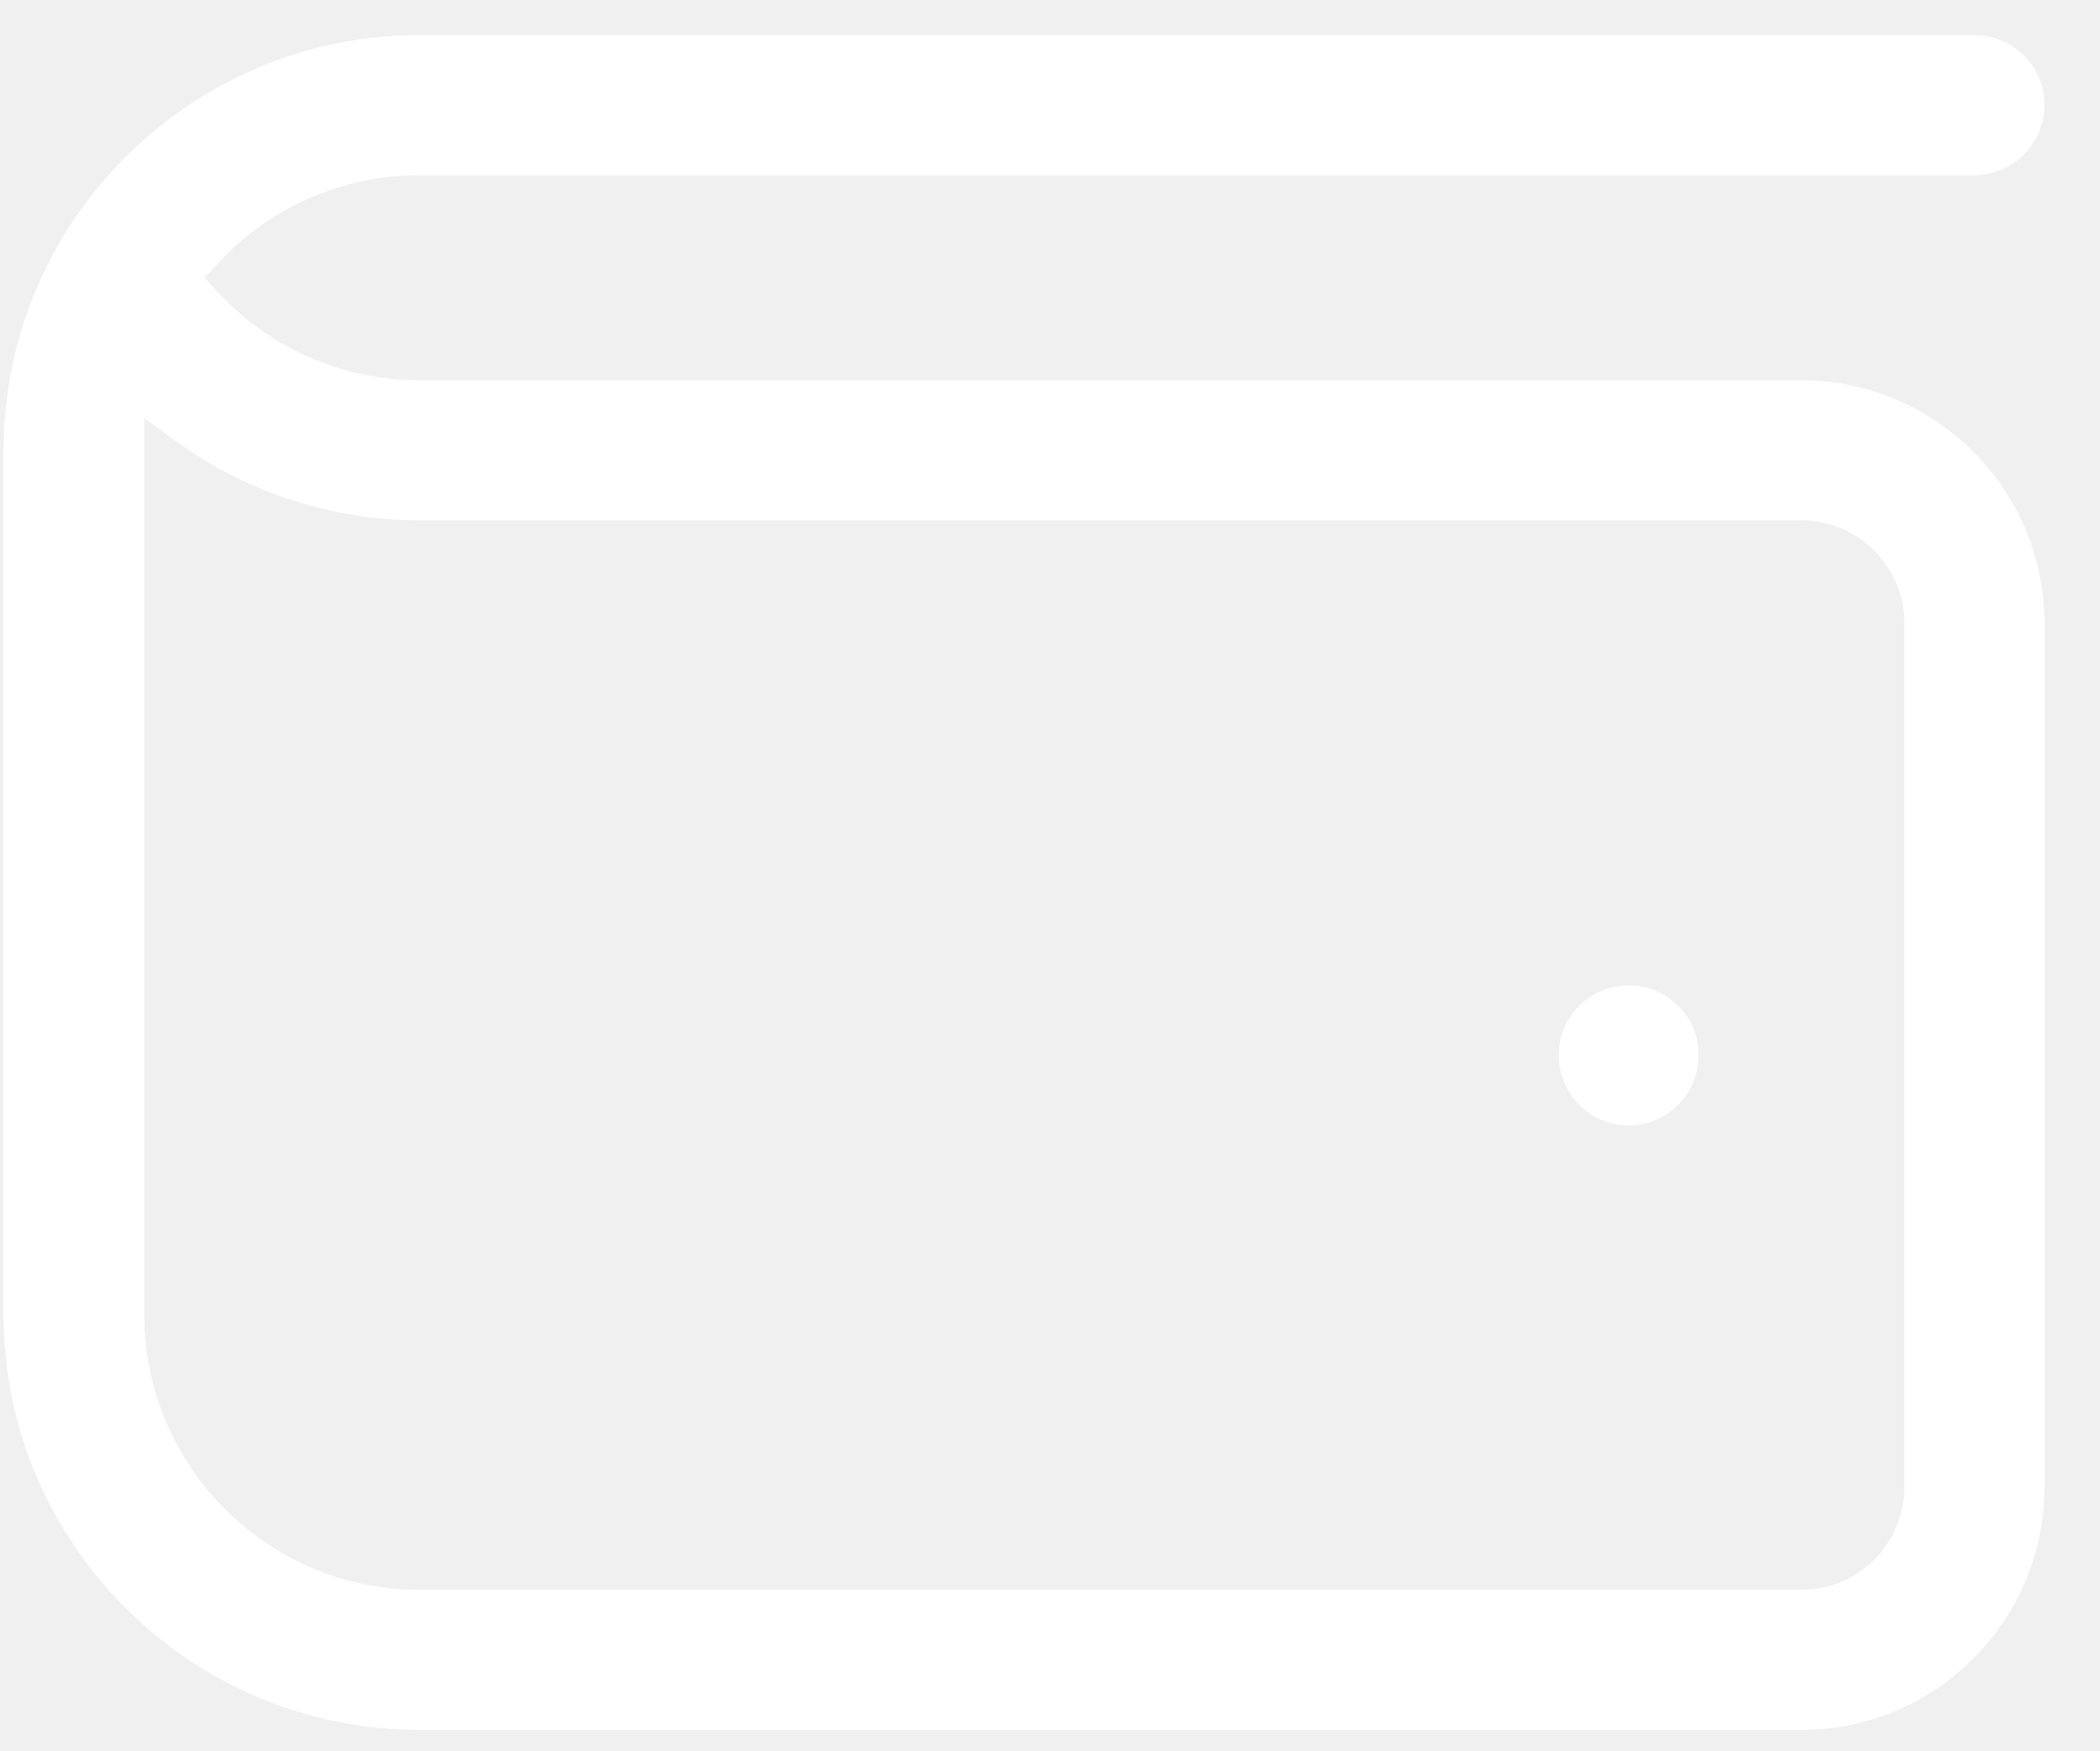
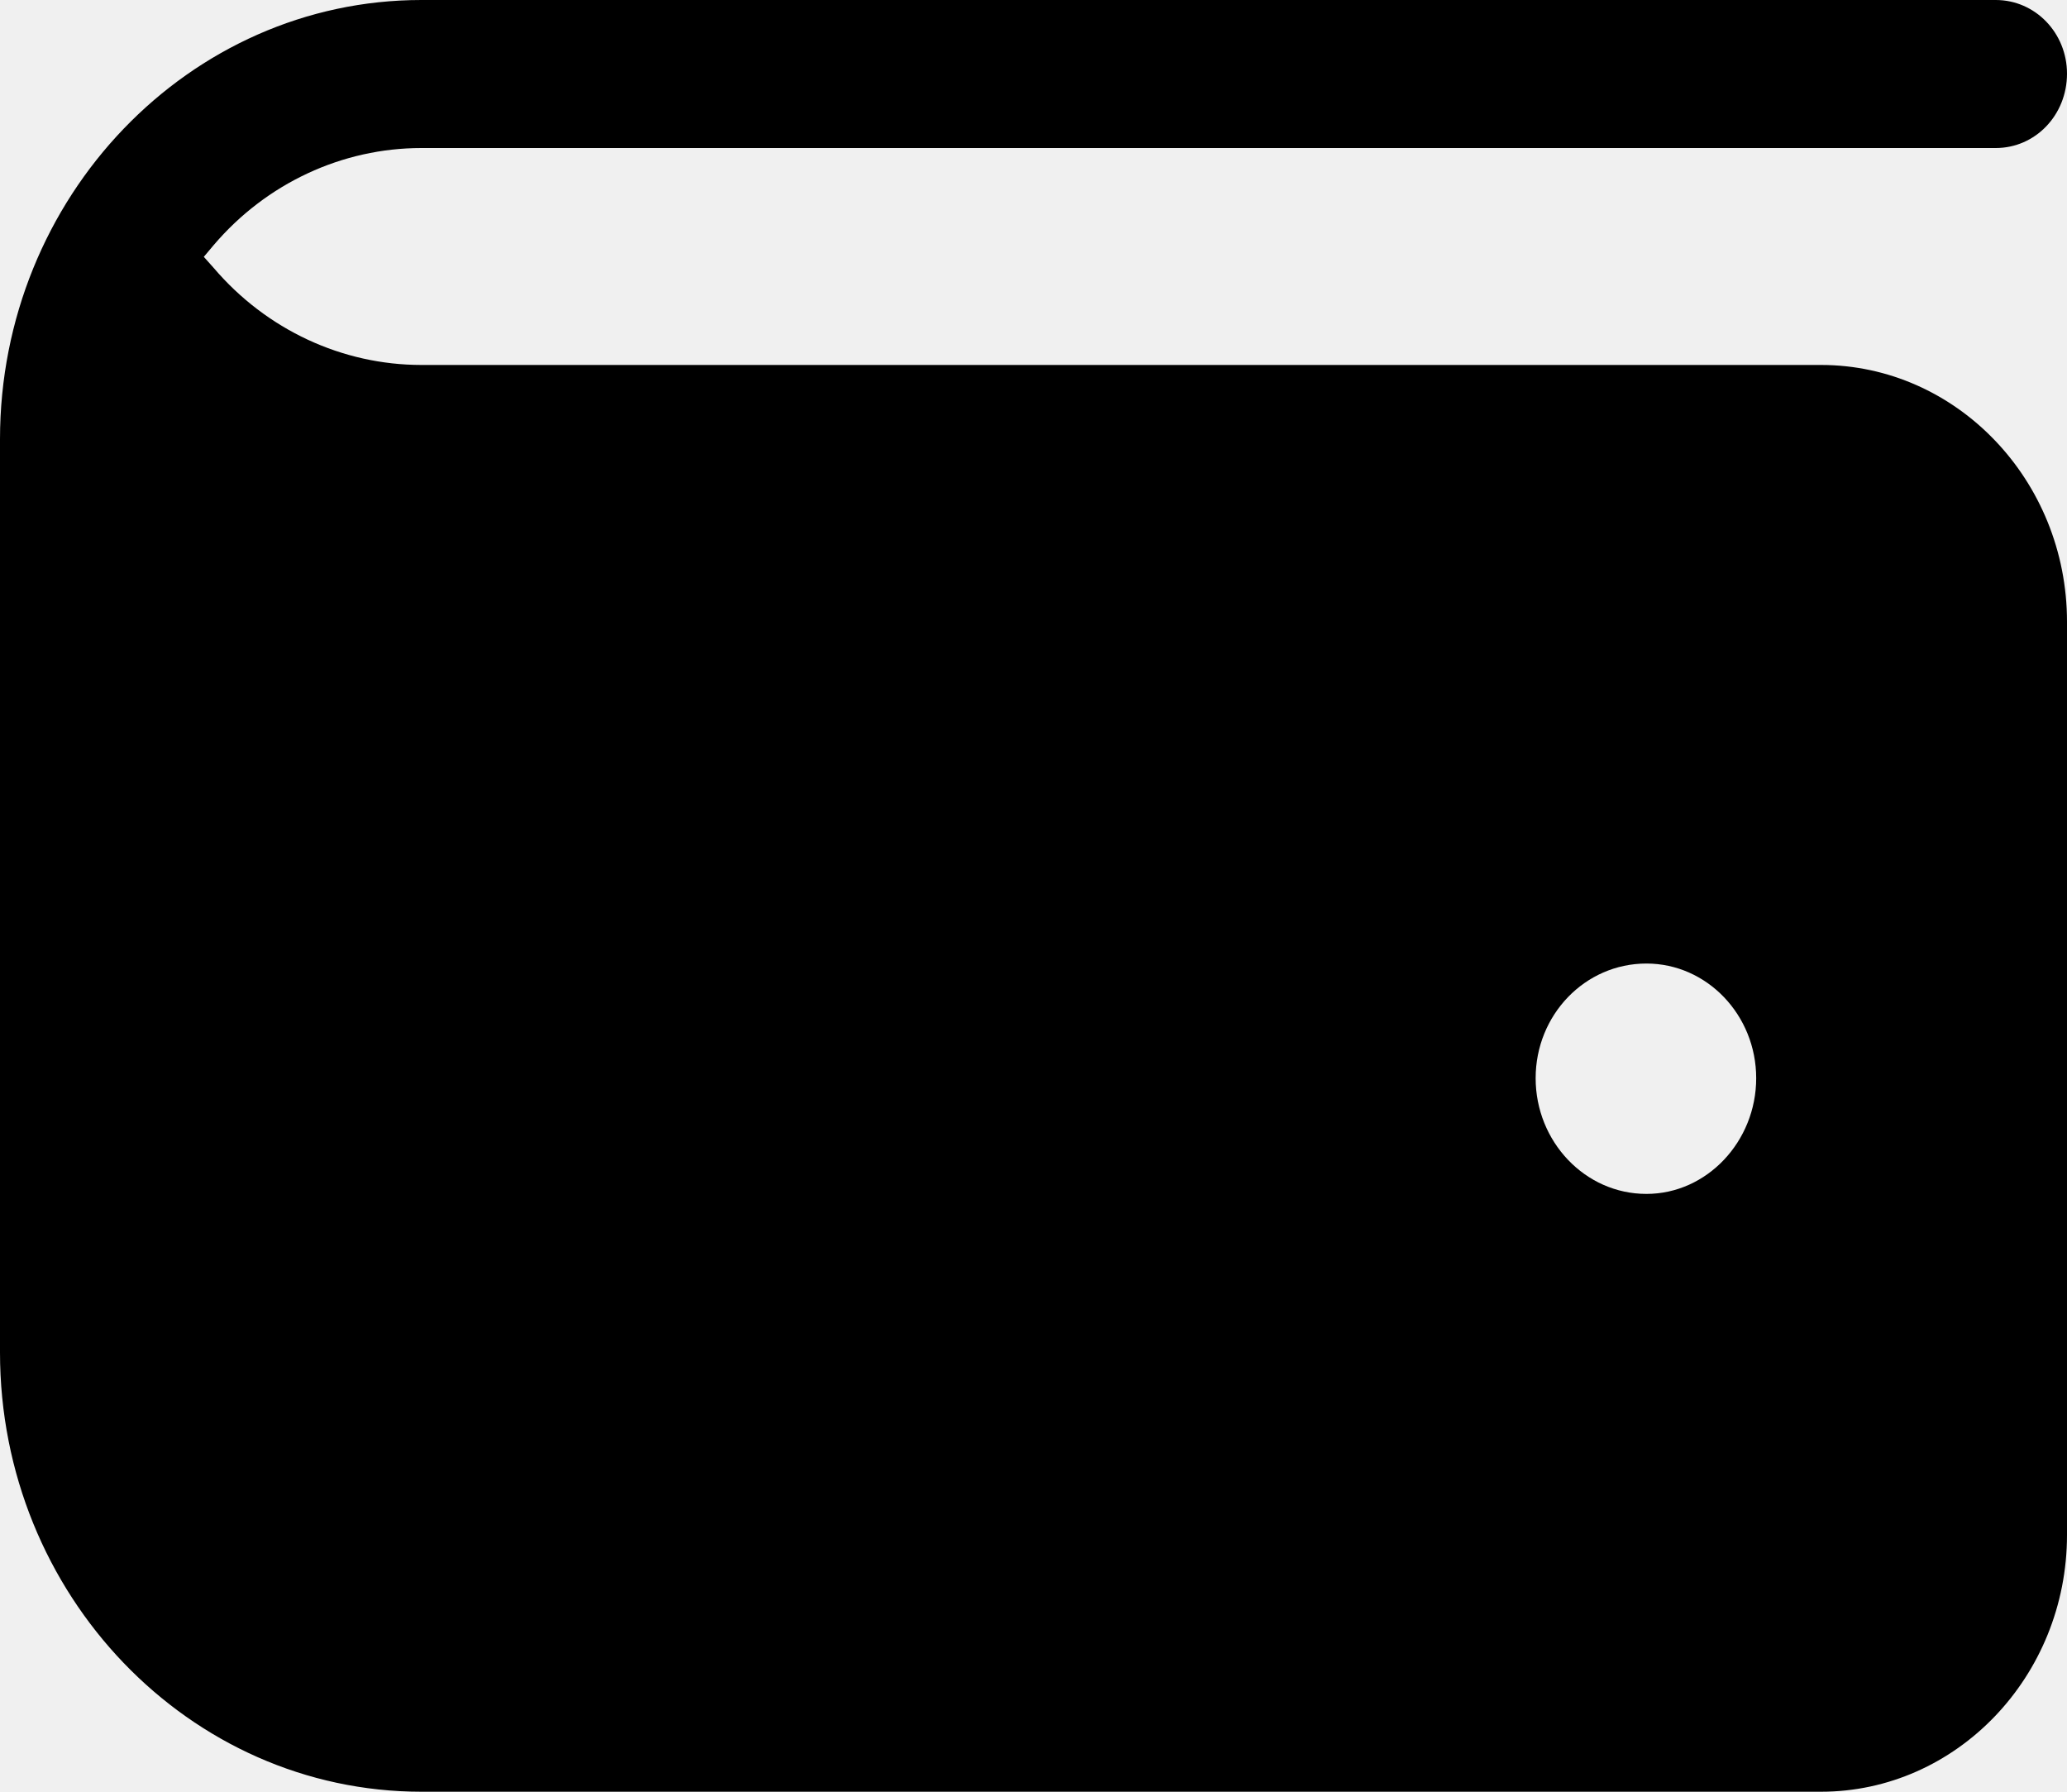
- <svg xmlns="http://www.w3.org/2000/svg" width="36" height="30" viewBox="0 0 36 30" fill="none">
-   <path d="M27.925 16.889C27.255 16.889 26.72 17.425 26.72 18.083C26.72 18.742 27.255 19.289 27.925 19.289C28.584 19.289 29.12 18.742 29.12 18.083C29.12 17.425 28.584 16.889 27.925 16.889ZM27.925 16.889C27.255 16.889 26.72 17.425 26.72 18.083C26.72 18.742 27.255 19.289 27.925 19.289C28.584 19.289 29.12 18.742 29.12 18.083C29.12 17.425 28.584 16.889 27.925 16.889ZM27.925 16.889C27.255 16.889 26.72 17.425 26.72 18.083C26.72 18.742 27.255 19.289 27.925 19.289C28.584 19.289 29.12 18.742 29.12 18.083C29.12 17.425 28.584 16.889 27.925 16.889ZM27.925 16.889C27.255 16.889 26.72 17.425 26.72 18.083C26.72 18.742 27.255 19.289 27.925 19.289C28.584 19.289 29.12 18.742 29.12 18.083C29.12 17.425 28.584 16.889 27.925 16.889ZM30.884 6.518H7.195C5.855 6.518 4.571 5.949 3.678 4.944L3.511 4.765L3.678 4.576C4.571 3.571 5.855 3.002 7.195 3.002H33.842C34.512 3.002 35.047 2.466 35.047 1.796C35.047 1.137 34.512 0.601 33.842 0.601H7.195C3.265 0.601 0.061 3.794 0.061 7.724V22.526C0.061 26.456 3.265 29.648 7.195 29.648H30.884C33.172 29.648 35.047 27.784 35.047 25.485V10.682C35.047 8.382 33.172 6.518 30.884 6.518ZM32.647 25.485C32.647 26.456 31.855 27.248 30.884 27.248H7.195C4.583 27.248 2.473 25.127 2.473 22.526V7.165L2.919 7.489C4.147 8.416 5.665 8.918 7.195 8.918H30.884C31.855 8.918 32.647 9.711 32.647 10.682V25.485ZM27.925 16.889C27.255 16.889 26.72 17.425 26.72 18.083C26.72 18.742 27.255 19.289 27.925 19.289C28.584 19.289 29.12 18.742 29.12 18.083C29.12 17.425 28.584 16.889 27.925 16.889ZM27.925 16.889C27.255 16.889 26.72 17.425 26.72 18.083C26.72 18.742 27.255 19.289 27.925 19.289C28.584 19.289 29.12 18.742 29.12 18.083C29.12 17.425 28.584 16.889 27.925 16.889ZM27.925 16.889C27.255 16.889 26.72 17.425 26.72 18.083C26.72 18.742 27.255 19.289 27.925 19.289C28.584 19.289 29.12 18.742 29.12 18.083C29.12 17.425 28.584 16.889 27.925 16.889Z" fill="white" />
+ <svg xmlns="http://www.w3.org/2000/svg" width="30" height="26" viewBox="0 0 30 26" fill="none">
+   <path d="M26.43 5.296H6.117C4.968 5.296 3.867 4.786 3.101 3.887L2.958 3.727L3.101 3.557C3.867 2.658 4.968 2.148 6.117 2.148H28.966C29.541 2.148 30 1.669 30 1.069C30 0.48 29.541 0 28.966 0H6.117C2.747 0 0 2.858 0 6.375V19.625C0 23.142 2.747 26 6.117 26H26.43C28.392 26 30 24.331 30 22.273V9.023C30 6.965 28.392 5.296 26.43 5.296ZM23.896 17.325C23.002 17.325 22.288 16.563 22.288 15.646C22.288 14.729 23.002 13.982 23.896 13.982C24.774 13.982 25.489 14.729 25.489 15.646C25.489 16.563 24.774 17.325 23.896 17.325Z" fill="black" />
</svg>
